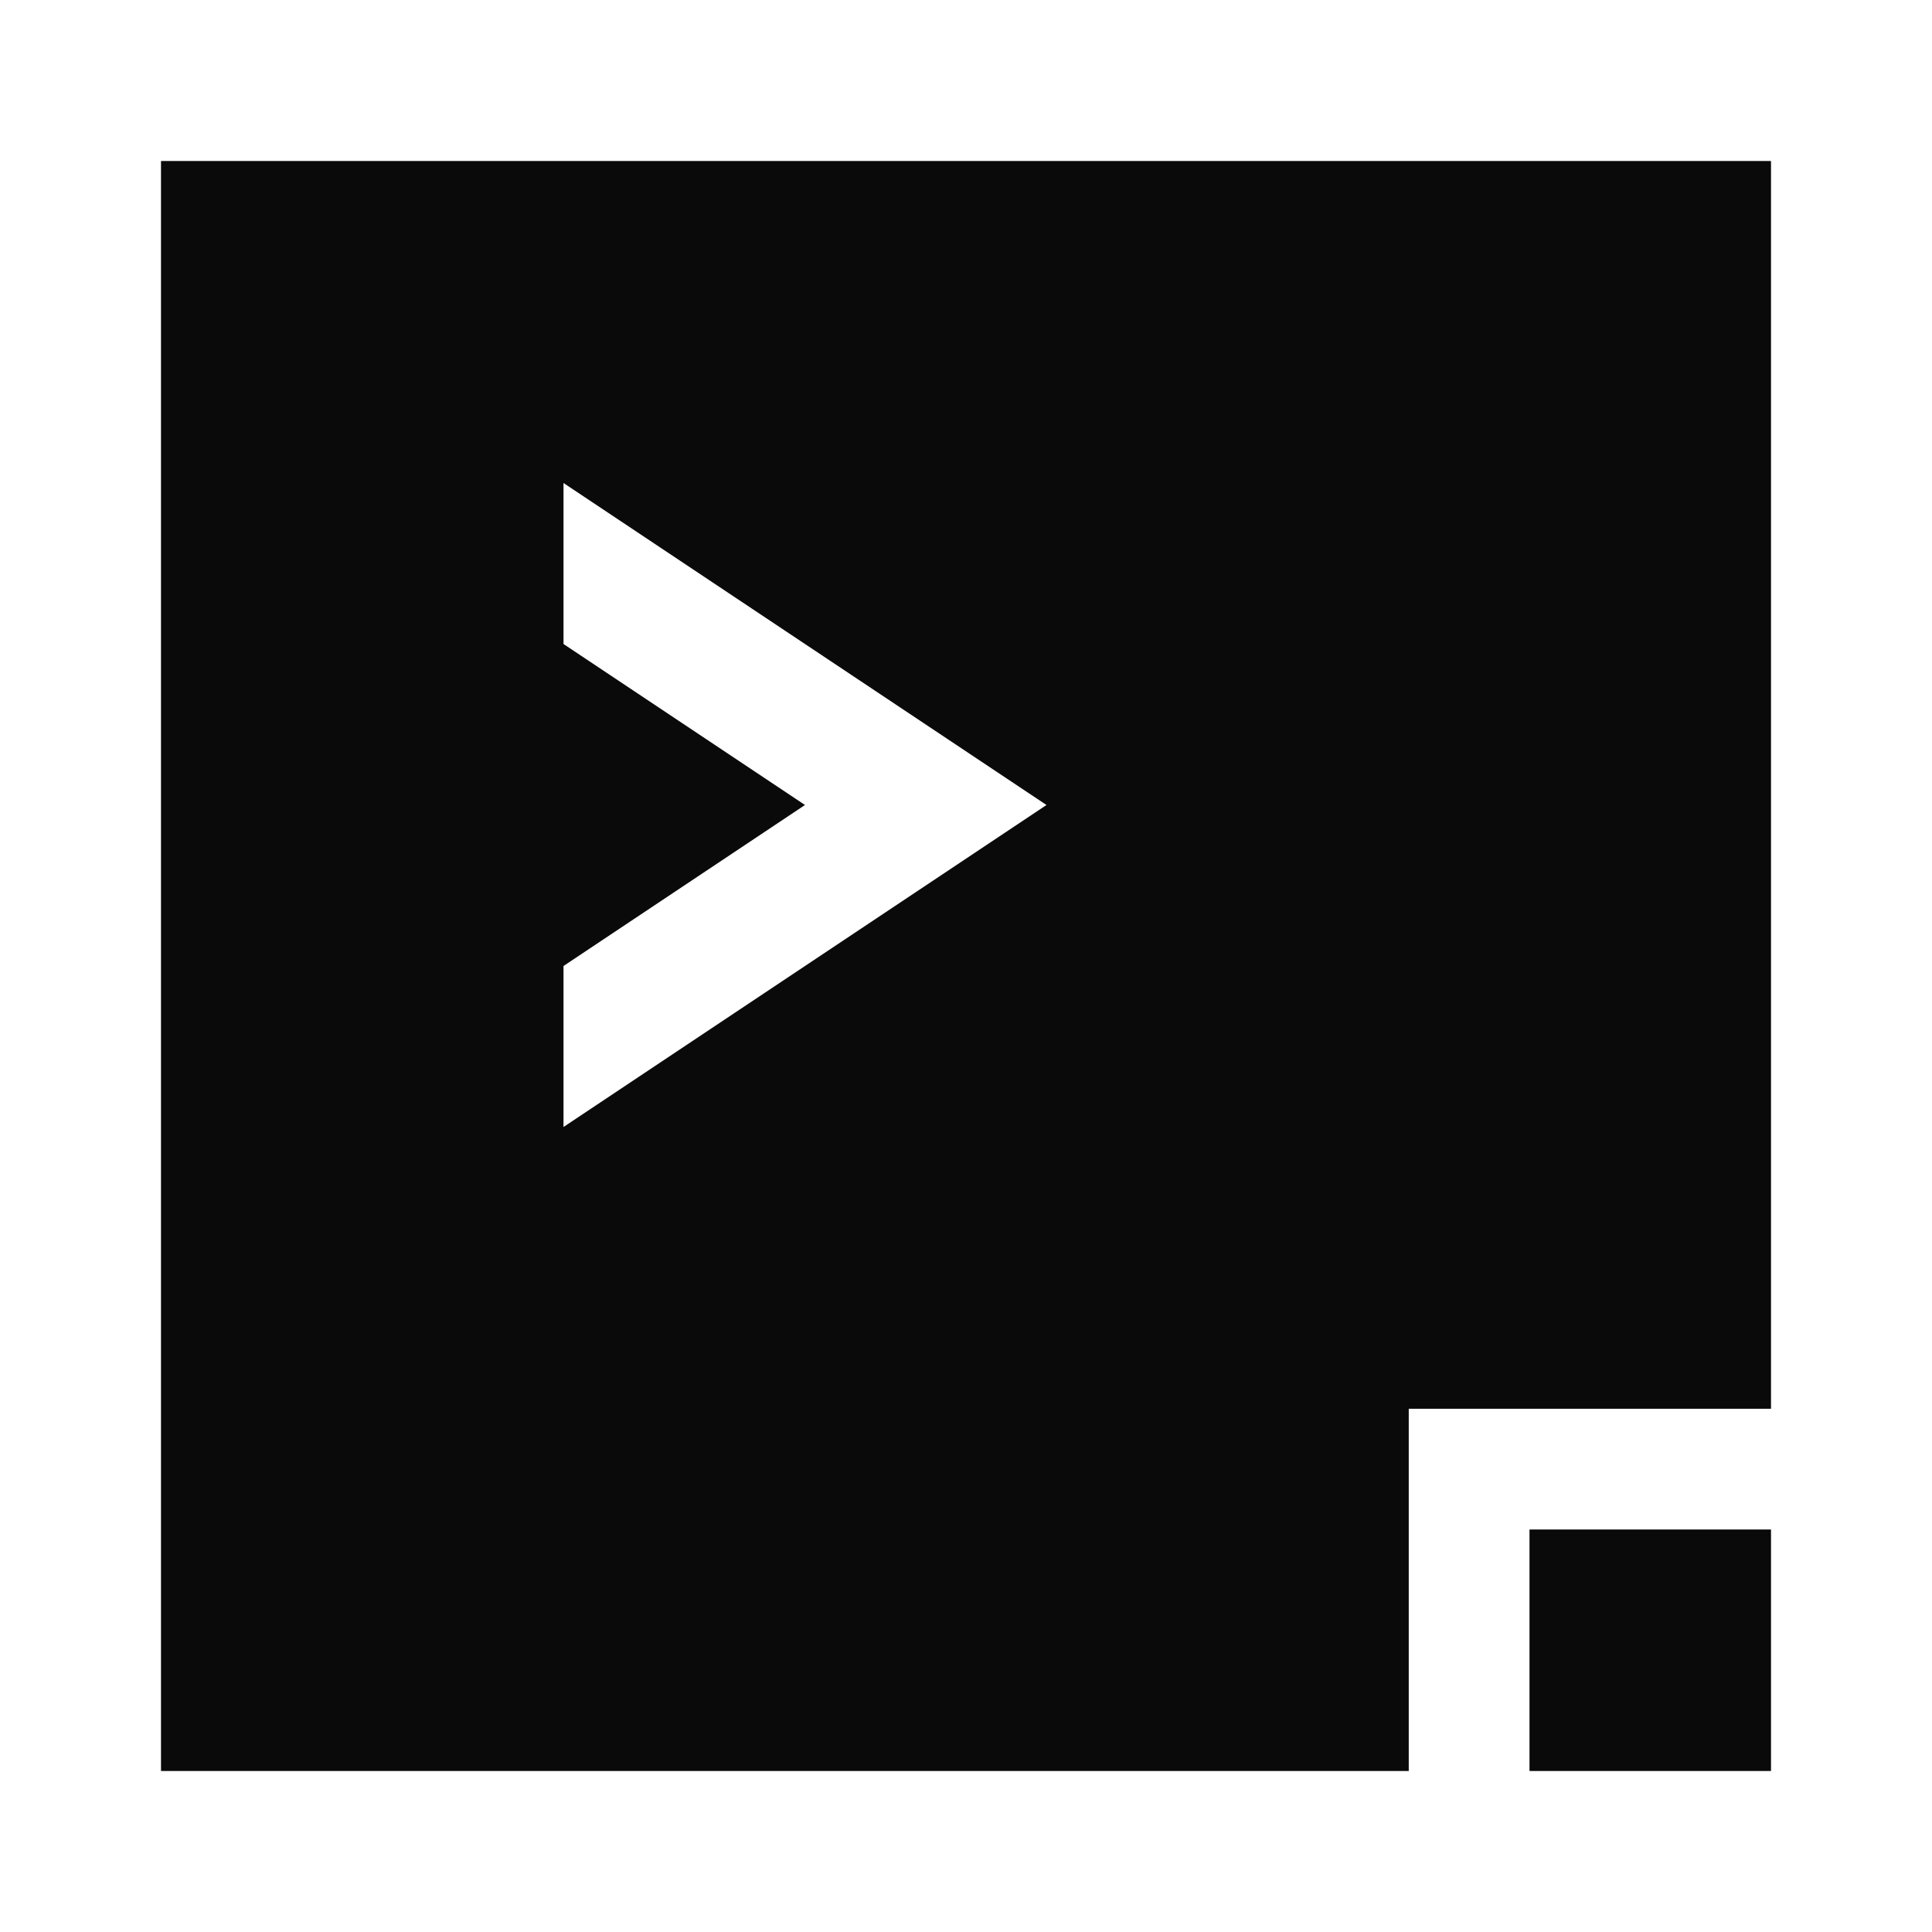
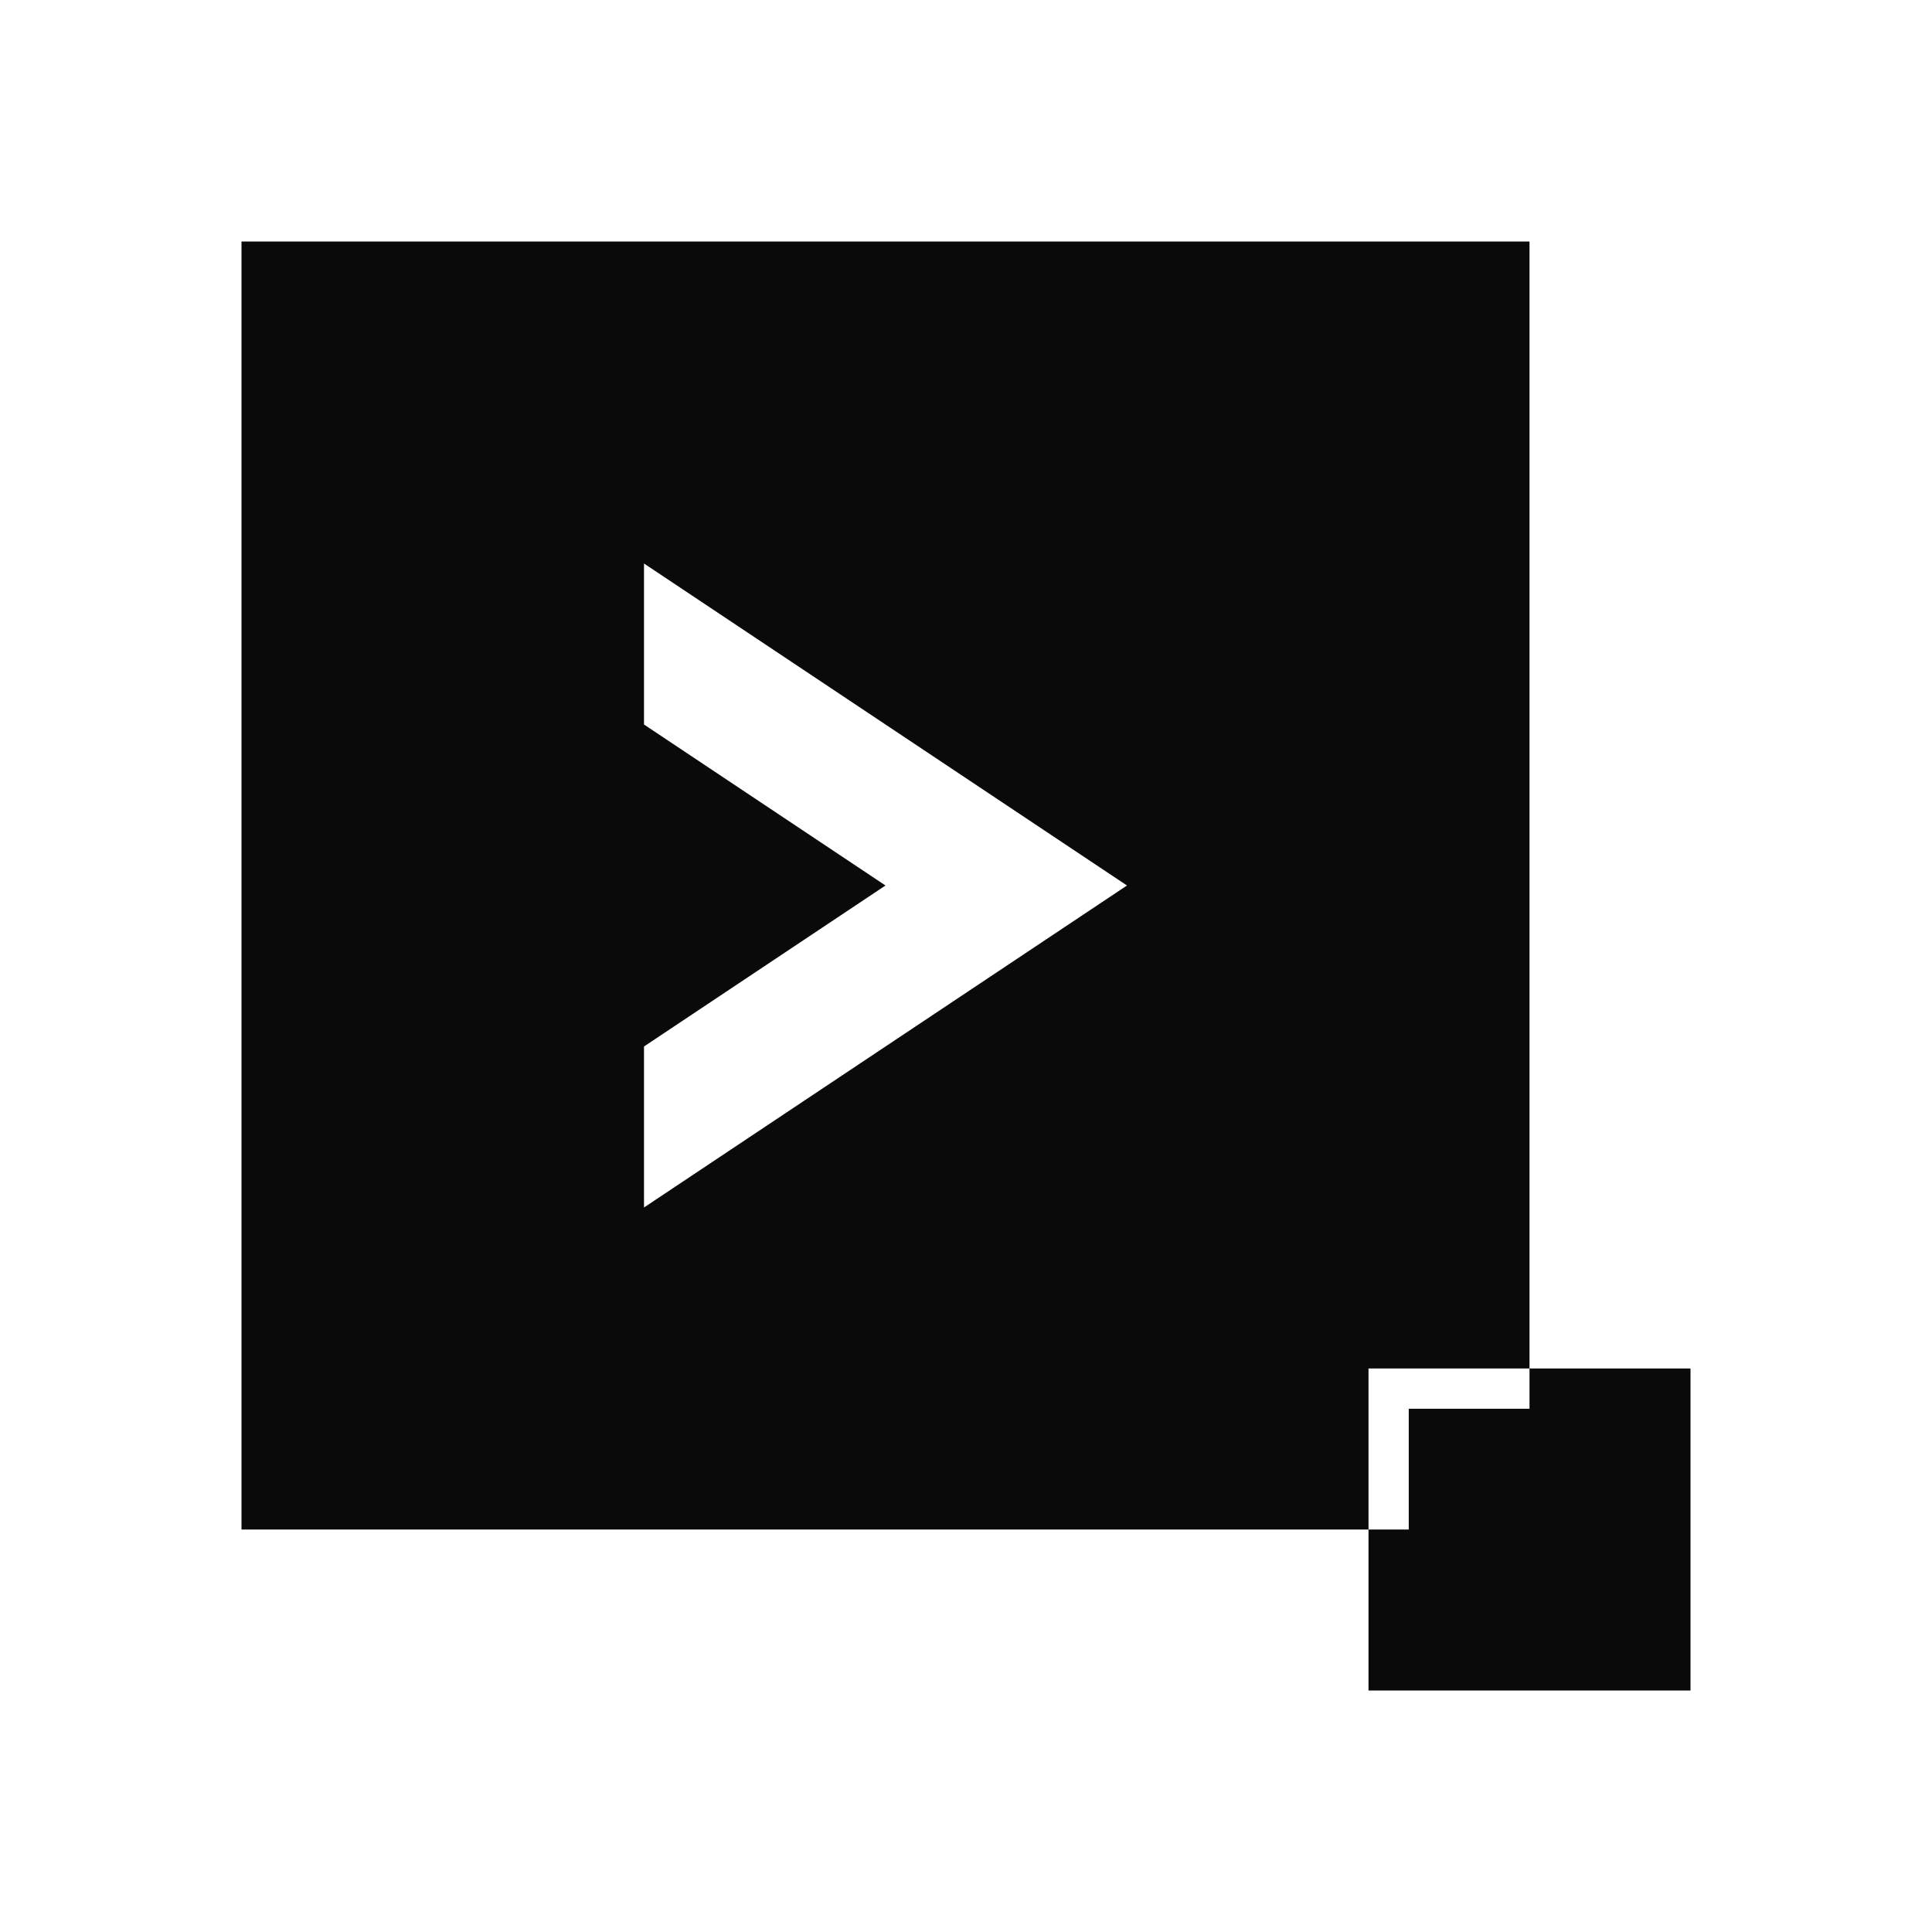
<svg xmlns="http://www.w3.org/2000/svg" viewBox="0 0 96 96" fill="none" role="img" aria-label="Cells logo">
-   <path fill="#0A0A0A" fill-rule="evenodd" d="M8 8H88V88H8ZM28 24L52 40L28 56V48L40 40L28 32ZM70 70H88V88H70Z" />
-   <rect x="76" y="76" width="12" height="12" fill="#0A0A0A" />
+   <path fill="#0A0A0A" fill-rule="evenodd" d="M12 12H76V76H12ZM32 28L56 44L32 60V52L44 44L32 36ZM68 68H84V84H68Z" />
+   <rect x="70" y="70" width="12" height="12" fill="#0A0A0A" />
</svg>
